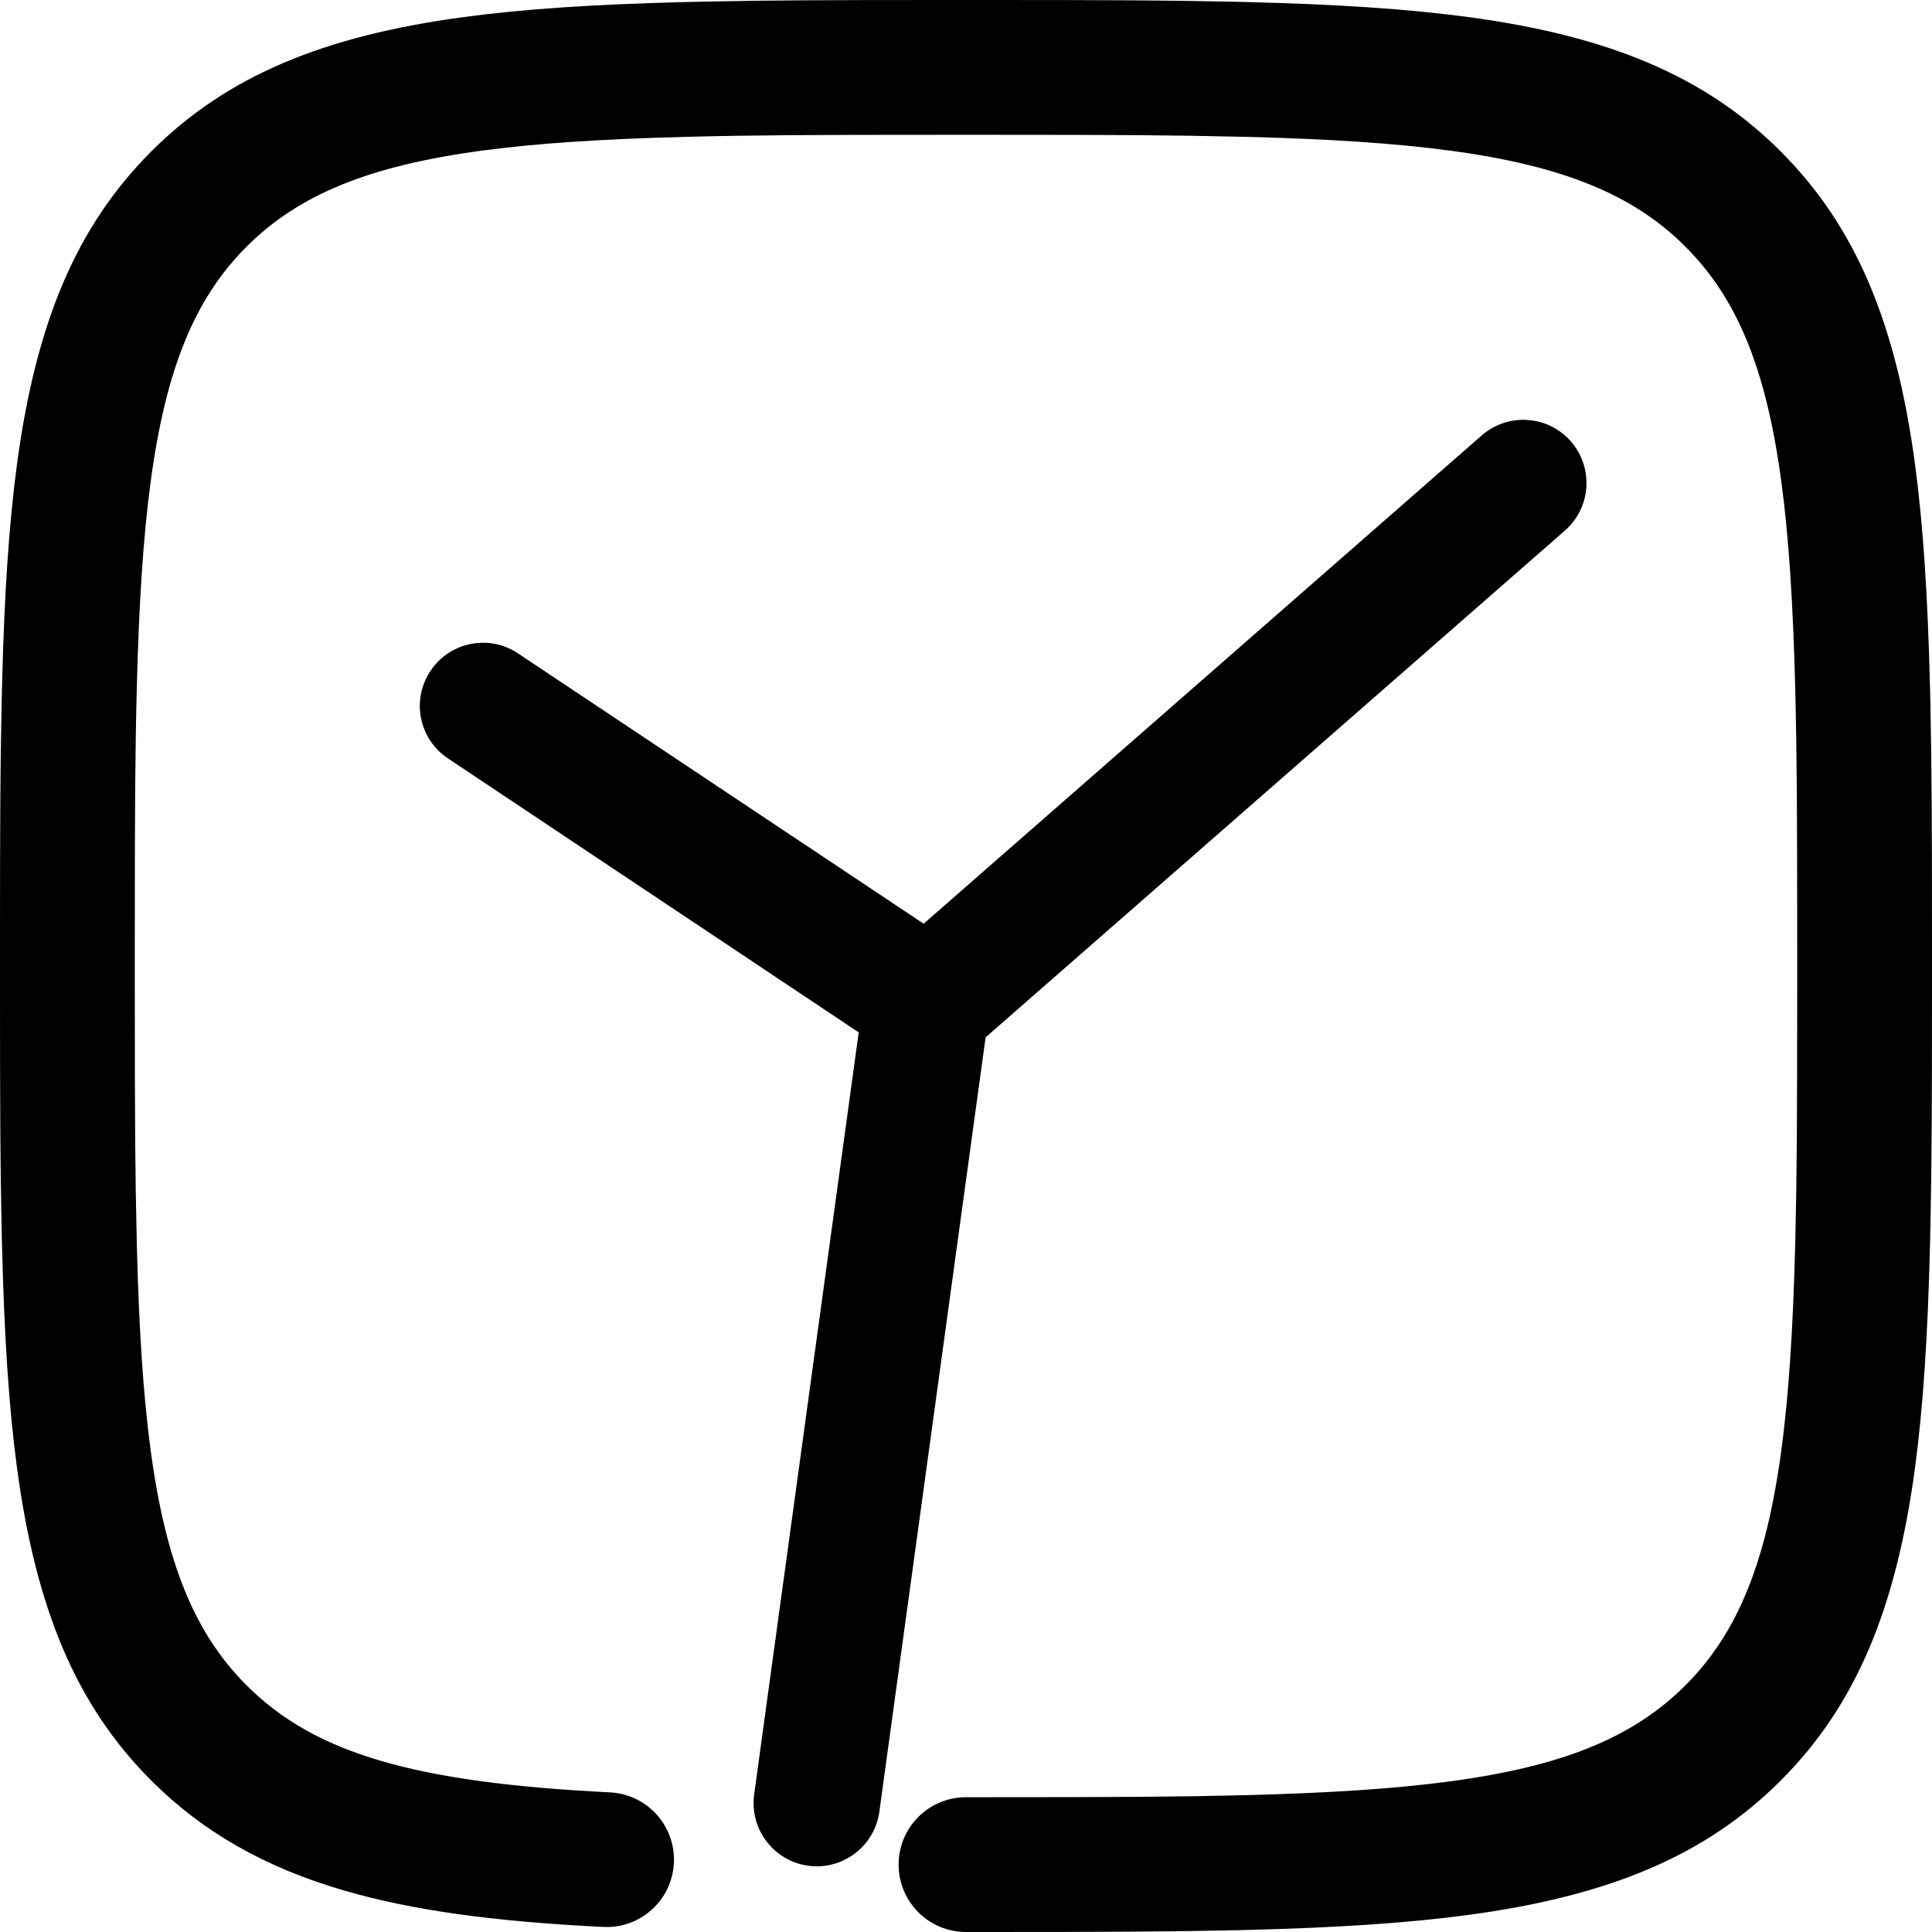
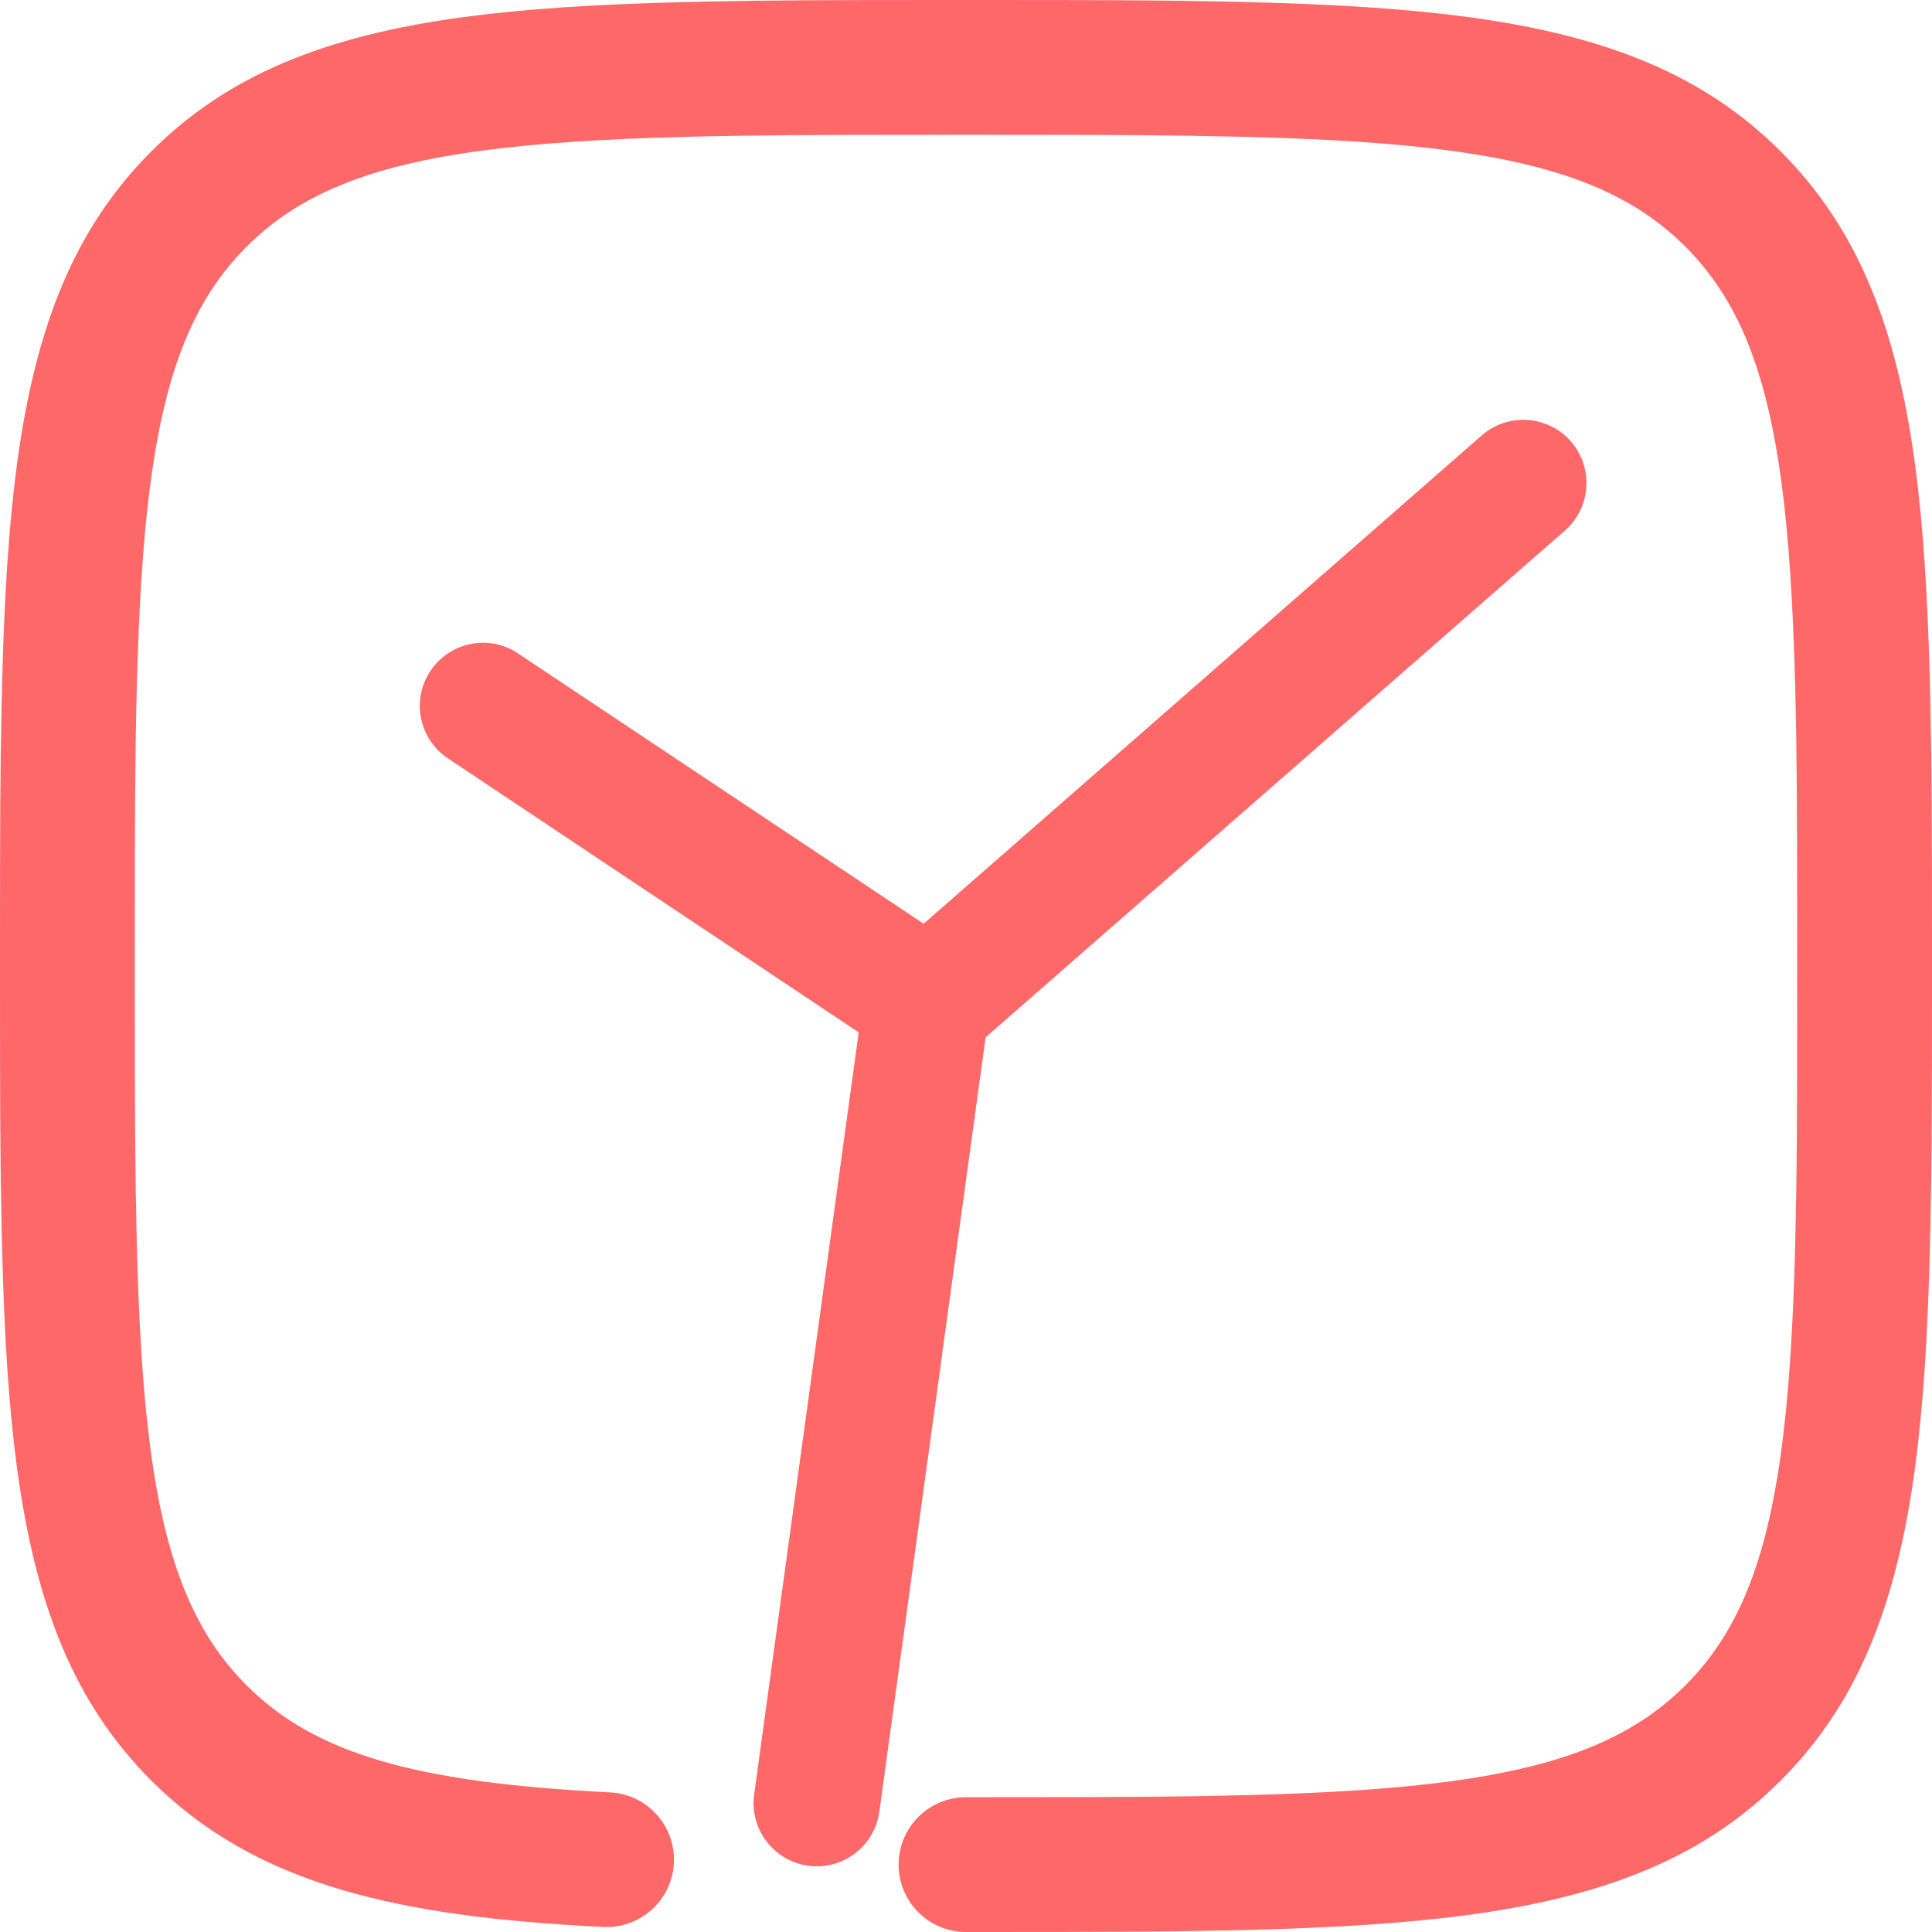
<svg xmlns="http://www.w3.org/2000/svg" width="26px" height="26px" viewBox="0 0 26 26" version="1.1">
  <g id="app-icons/clock" stroke="none" stroke-width="1" fill="none" fill-rule="evenodd">
-     <path d="M13,0 C13.021,0 13.041,0 13.061,0 L13.299,0 C14.886,0 15.675,0.004 16.431,0.02 L16.487,0.021 C16.533,0.022 16.579,0.023 16.625,0.024 L16.68,0.025 C16.717,0.026 16.754,0.027 16.792,0.028 C17.999,0.058 18.941,0.12 19.756,0.229 C21.642,0.483 22.947,1.02 23.963,2.037 C24.656,2.73 25.129,3.566 25.436,4.611 C25.709,5.54 25.859,6.644 25.932,8.118 C25.957,8.618 25.572,9.044 25.072,9.069 C24.571,9.094 24.145,8.708 24.121,8.208 C23.989,5.571 23.596,4.235 22.681,3.319 C21.982,2.62 21.038,2.232 19.514,2.027 C18.775,1.928 17.893,1.87 16.746,1.841 C16.728,1.841 16.709,1.84 16.691,1.84 L16.637,1.839 C15.814,1.819 15.043,1.814 13.297,1.814 L12.703,1.814 C10.88,1.814 10.12,1.819 9.254,1.841 C8.107,1.87 7.225,1.928 6.486,2.027 C4.962,2.232 4.018,2.62 3.319,3.319 C2.62,4.018 2.232,4.962 2.027,6.486 C1.928,7.225 1.87,8.107 1.841,9.254 C1.819,10.12 1.814,10.88 1.814,12.703 L1.814,13.297 C1.814,15.043 1.819,15.814 1.839,16.637 L1.84,16.691 C1.84,16.709 1.841,16.728 1.841,16.746 C1.87,17.893 1.928,18.775 2.027,19.514 C2.232,21.038 2.62,21.982 3.319,22.681 C4.018,23.38 4.962,23.768 6.486,23.973 C7.225,24.072 8.107,24.13 9.254,24.159 C10.129,24.181 10.896,24.186 12.761,24.186 L13.239,24.186 C15.104,24.186 15.871,24.181 16.746,24.159 C17.893,24.13 18.775,24.072 19.514,23.973 C21.038,23.768 21.982,23.38 22.681,22.681 C23.38,21.982 23.768,21.038 23.973,19.514 C24.072,18.775 24.13,17.893 24.159,16.746 C24.181,15.871 24.186,15.104 24.186,13.239 L24.186,13 C24.186,12.499 24.592,12.093 25.093,12.093 C25.594,12.093 26,12.499 26,13 L26,13.241 C26,14.867 25.996,15.666 25.98,16.431 L25.979,16.487 C25.979,16.496 25.979,16.505 25.979,16.514 L25.977,16.57 L25.976,16.625 L25.975,16.68 C25.974,16.717 25.973,16.754 25.972,16.792 C25.942,17.999 25.88,18.941 25.771,19.756 C25.517,21.642 24.98,22.947 23.963,23.963 C22.947,24.98 21.642,25.517 19.756,25.771 C18.941,25.88 17.999,25.942 16.792,25.972 C16.754,25.973 16.717,25.974 16.68,25.975 L16.625,25.976 L16.57,25.977 L16.514,25.979 C16.505,25.979 16.496,25.979 16.487,25.979 L16.431,25.98 C15.666,25.996 14.867,26 13.241,26 L12.759,26 C11.133,26 10.334,25.996 9.569,25.98 L9.513,25.979 C9.504,25.979 9.495,25.979 9.486,25.979 L9.43,25.977 L9.375,25.976 L9.32,25.975 C9.283,25.974 9.246,25.973 9.208,25.972 C8.001,25.942 7.059,25.88 6.244,25.771 C4.358,25.517 3.053,24.98 2.037,23.963 C1.02,22.947 0.483,21.642 0.229,19.756 C0.12,18.941 0.058,17.999 0.028,16.792 C0.027,16.754 0.026,16.717 0.025,16.68 L0.024,16.625 C0.023,16.579 0.022,16.533 0.021,16.487 L0.02,16.431 C0.004,15.675 0,14.886 0,13.299 L0,13.061 L0,13 C0,12.979 0,12.959 0,12.939 L0,12.701 C0,11.114 0.004,10.325 0.02,9.569 L0.021,9.513 C0.023,9.412 0.025,9.311 0.028,9.208 C0.058,8.001 0.12,7.059 0.229,6.244 C0.483,4.358 1.02,3.053 2.037,2.037 C3.053,1.02 4.358,0.483 6.244,0.229 C7.059,0.12 8.001,0.058 9.208,0.028 C9.311,0.025 9.412,0.023 9.513,0.021 L9.569,0.02 C10.325,0.004 11.114,0 12.701,0 L12.939,0 L13,0 Z" id="Path" fill="#000000" fill-rule="nonzero" transform="translate(13, 13) scale(-1, 1) rotate(90) translate(-13, -13)" />
-     <path d="M21.14,5.94 C21.449,6.294 21.413,6.831 21.06,7.14 L13.264,13.96 L11.834,24.381 C11.77,24.846 11.341,25.172 10.876,25.108 C10.411,25.044 10.086,24.615 10.149,24.15 L11.556,13.893 L6.029,10.207 C5.638,9.947 5.532,9.419 5.793,9.029 C6.053,8.638 6.581,8.532 6.971,8.793 L12.43,12.431 L19.94,5.86 C20.294,5.551 20.831,5.587 21.14,5.94 Z" id="Combined-Shape" fill="#000000" fill-rule="nonzero" />
+     <path d="M13,0 C13.021,0 13.041,0 13.061,0 L13.299,0 C14.886,0 15.675,0.004 16.431,0.02 L16.487,0.021 C16.533,0.022 16.579,0.023 16.625,0.024 L16.68,0.025 C16.717,0.026 16.754,0.027 16.792,0.028 C17.999,0.058 18.941,0.12 19.756,0.229 C21.642,0.483 22.947,1.02 23.963,2.037 C24.656,2.73 25.129,3.566 25.436,4.611 C25.709,5.54 25.859,6.644 25.932,8.118 C25.957,8.618 25.572,9.044 25.072,9.069 C24.571,9.094 24.145,8.708 24.121,8.208 C23.989,5.571 23.596,4.235 22.681,3.319 C21.982,2.62 21.038,2.232 19.514,2.027 C18.775,1.928 17.893,1.87 16.746,1.841 C16.728,1.841 16.709,1.84 16.691,1.84 L16.637,1.839 C15.814,1.819 15.043,1.814 13.297,1.814 L12.703,1.814 C10.88,1.814 10.12,1.819 9.254,1.841 C8.107,1.87 7.225,1.928 6.486,2.027 C4.962,2.232 4.018,2.62 3.319,3.319 C2.62,4.018 2.232,4.962 2.027,6.486 C1.928,7.225 1.87,8.107 1.841,9.254 C1.819,10.12 1.814,10.88 1.814,12.703 L1.814,13.297 C1.814,15.043 1.819,15.814 1.839,16.637 L1.84,16.691 C1.84,16.709 1.841,16.728 1.841,16.746 C1.87,17.893 1.928,18.775 2.027,19.514 C2.232,21.038 2.62,21.982 3.319,22.681 C4.018,23.38 4.962,23.768 6.486,23.973 C7.225,24.072 8.107,24.13 9.254,24.159 C10.129,24.181 10.896,24.186 12.761,24.186 L13.239,24.186 C15.104,24.186 15.871,24.181 16.746,24.159 C17.893,24.13 18.775,24.072 19.514,23.973 C21.038,23.768 21.982,23.38 22.681,22.681 C23.38,21.982 23.768,21.038 23.973,19.514 C24.072,18.775 24.13,17.893 24.159,16.746 C24.181,15.871 24.186,15.104 24.186,13.239 L24.186,13 C24.186,12.499 24.592,12.093 25.093,12.093 C25.594,12.093 26,12.499 26,13 L26,13.241 C26,14.867 25.996,15.666 25.98,16.431 L25.979,16.487 C25.979,16.496 25.979,16.505 25.979,16.514 L25.977,16.57 L25.976,16.625 L25.975,16.68 C25.974,16.717 25.973,16.754 25.972,16.792 C25.942,17.999 25.88,18.941 25.771,19.756 C25.517,21.642 24.98,22.947 23.963,23.963 C22.947,24.98 21.642,25.517 19.756,25.771 C18.941,25.88 17.999,25.942 16.792,25.972 C16.754,25.973 16.717,25.974 16.68,25.975 L16.625,25.976 L16.57,25.977 L16.514,25.979 C16.505,25.979 16.496,25.979 16.487,25.979 L16.431,25.98 C15.666,25.996 14.867,26 13.241,26 L12.759,26 C11.133,26 10.334,25.996 9.569,25.98 L9.513,25.979 C9.504,25.979 9.495,25.979 9.486,25.979 L9.43,25.977 L9.375,25.976 L9.32,25.975 C9.283,25.974 9.246,25.973 9.208,25.972 C8.001,25.942 7.059,25.88 6.244,25.771 C4.358,25.517 3.053,24.98 2.037,23.963 C1.02,22.947 0.483,21.642 0.229,19.756 C0.12,18.941 0.058,17.999 0.028,16.792 C0.027,16.754 0.026,16.717 0.025,16.68 L0.024,16.625 C0.023,16.579 0.022,16.533 0.021,16.487 L0.02,16.431 C0.004,15.675 0,14.886 0,13.299 L0,13.061 L0,13 C0,12.979 0,12.959 0,12.939 L0,12.701 C0,11.114 0.004,10.325 0.02,9.569 L0.021,9.513 C0.023,9.412 0.025,9.311 0.028,9.208 C0.058,8.001 0.12,7.059 0.229,6.244 C0.483,4.358 1.02,3.053 2.037,2.037 C3.053,1.02 4.358,0.483 6.244,0.229 C7.059,0.12 8.001,0.058 9.208,0.028 C9.311,0.025 9.412,0.023 9.513,0.021 L9.569,0.02 C10.325,0.004 11.114,0 12.701,0 L12.939,0 L13,0 Z" id="Path" fill="#FF6868" fill-rule="nonzero" transform="translate(13, 13) scale(-1, 1) rotate(90) translate(-13, -13)" />
+     <path d="M21.14,5.94 C21.449,6.294 21.413,6.831 21.06,7.14 L13.264,13.96 L11.834,24.381 C11.77,24.846 11.341,25.172 10.876,25.108 C10.411,25.044 10.086,24.615 10.149,24.15 L11.556,13.893 L6.029,10.207 C5.638,9.947 5.532,9.419 5.793,9.029 C6.053,8.638 6.581,8.532 6.971,8.793 L12.43,12.431 L19.94,5.86 C20.294,5.551 20.831,5.587 21.14,5.94 Z" id="Combined-Shape" fill="#FF6868" fill-rule="nonzero" />
  </g>
</svg>
